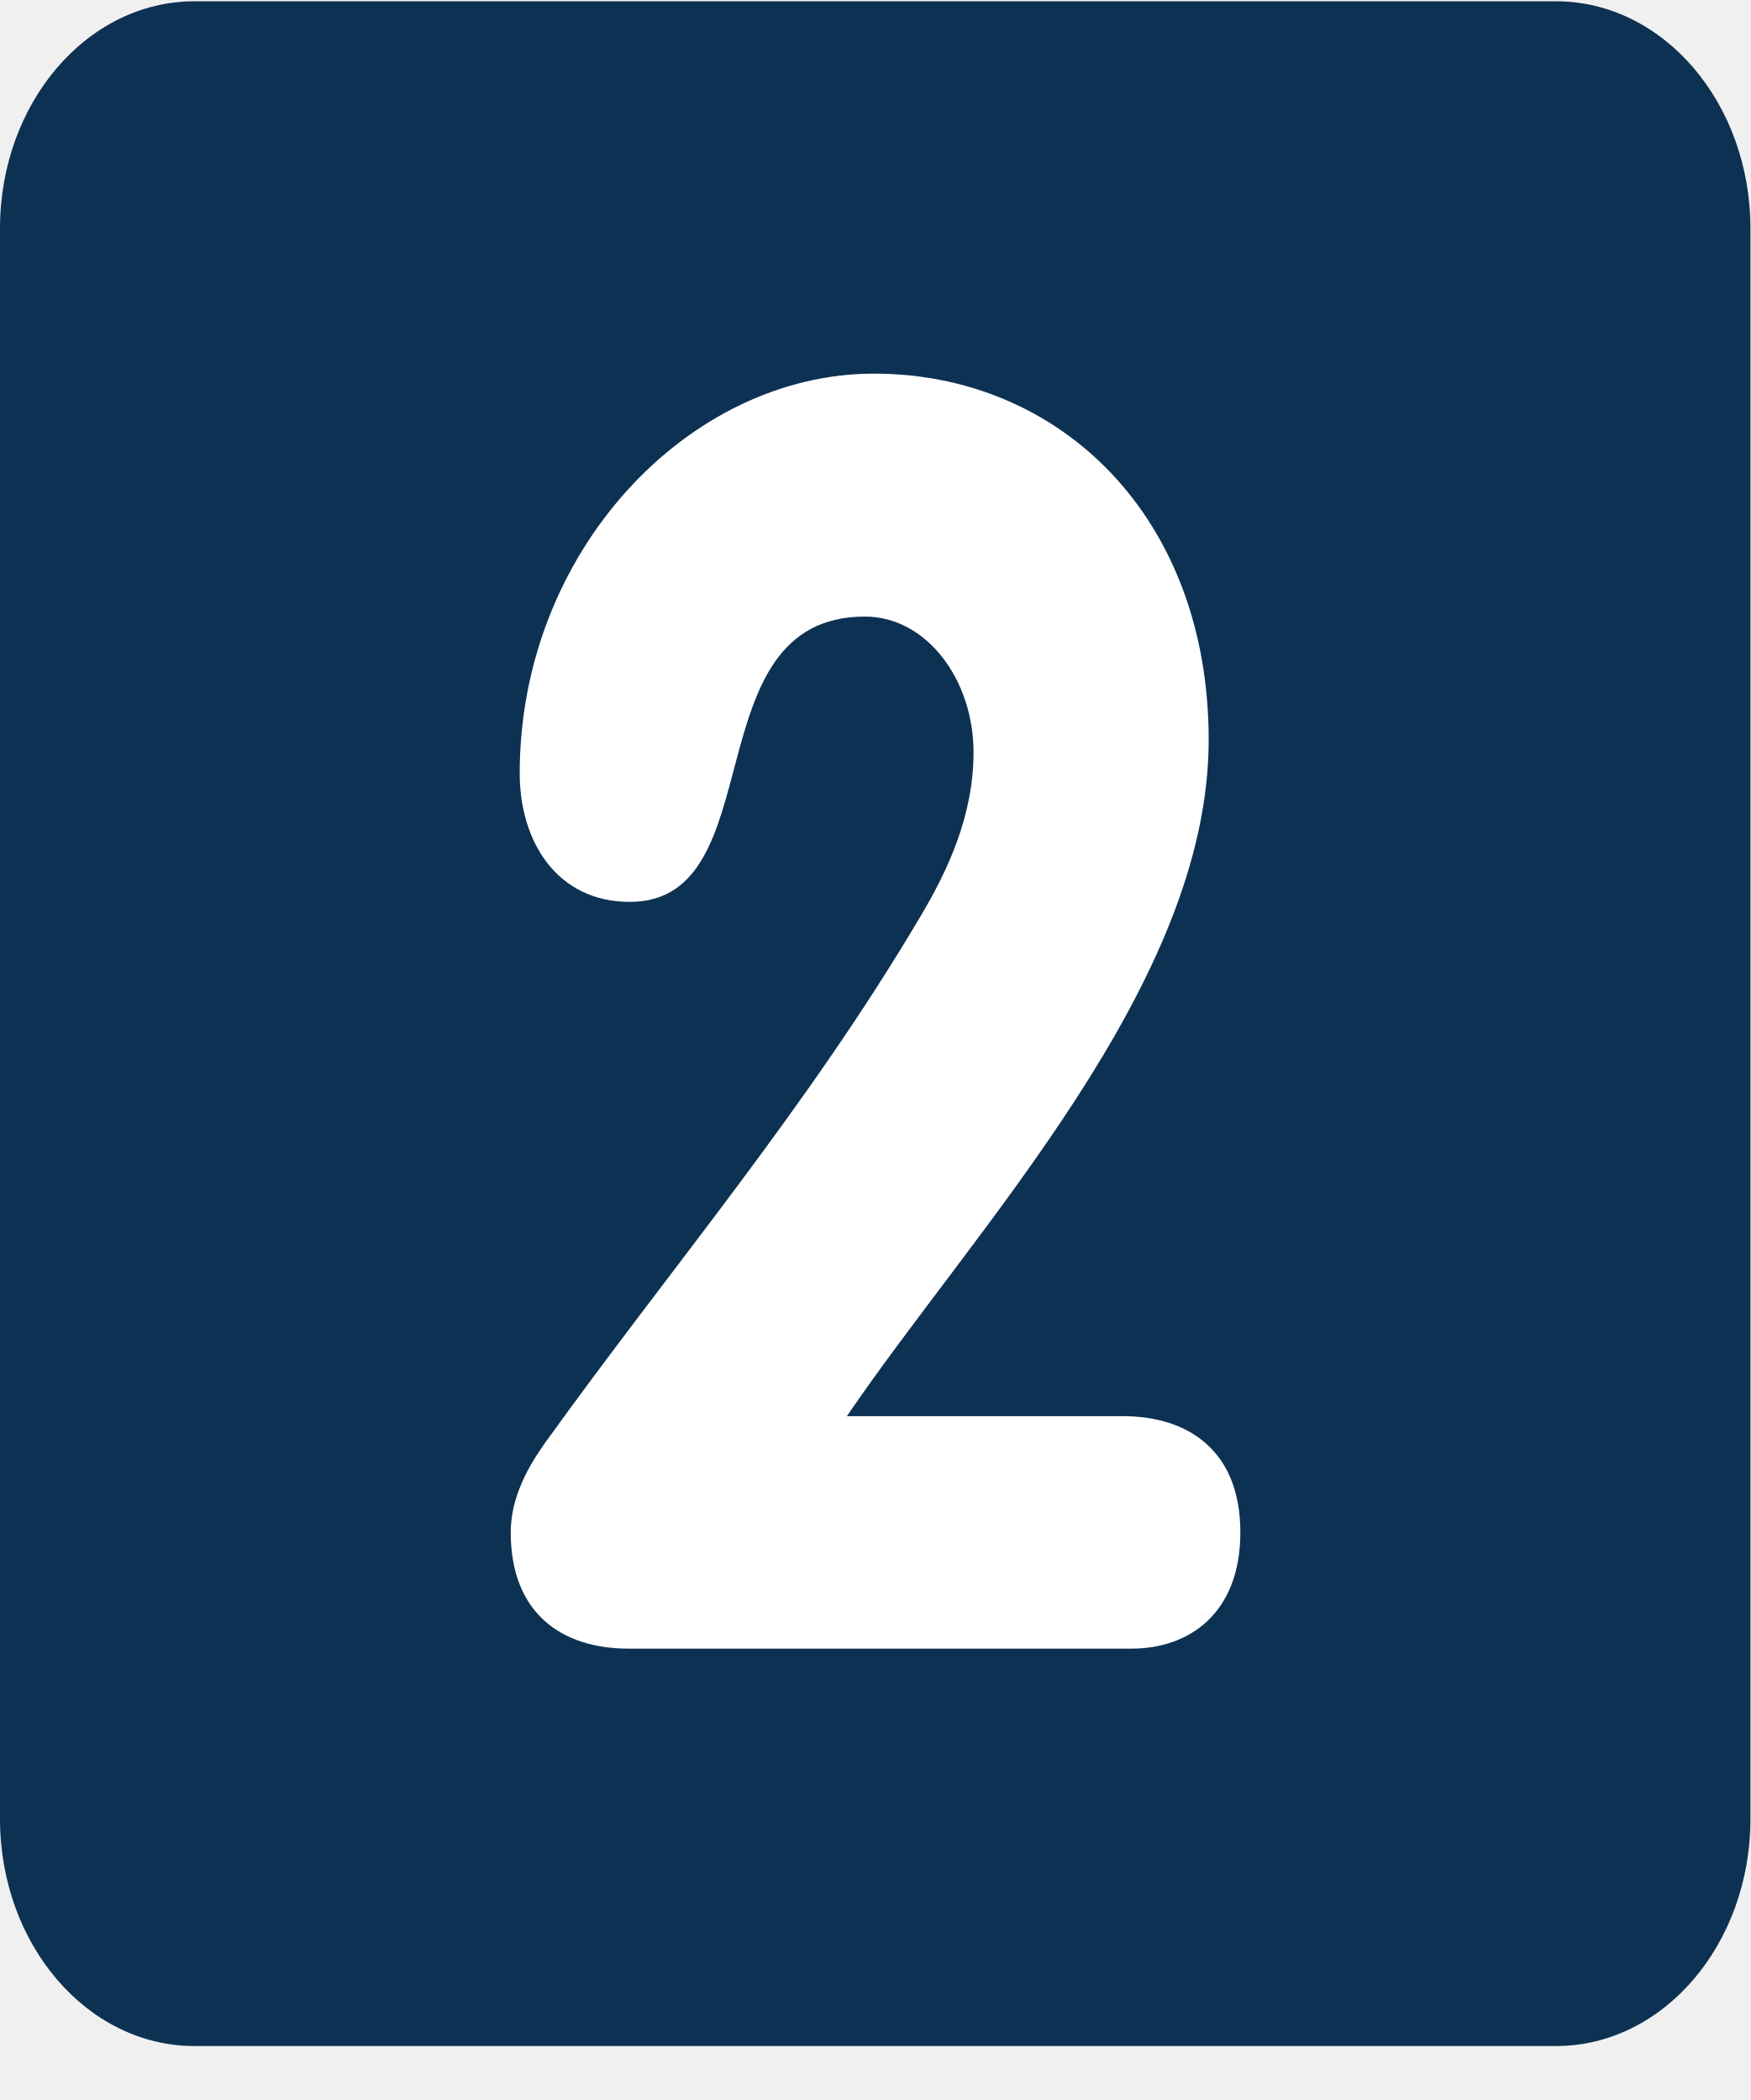
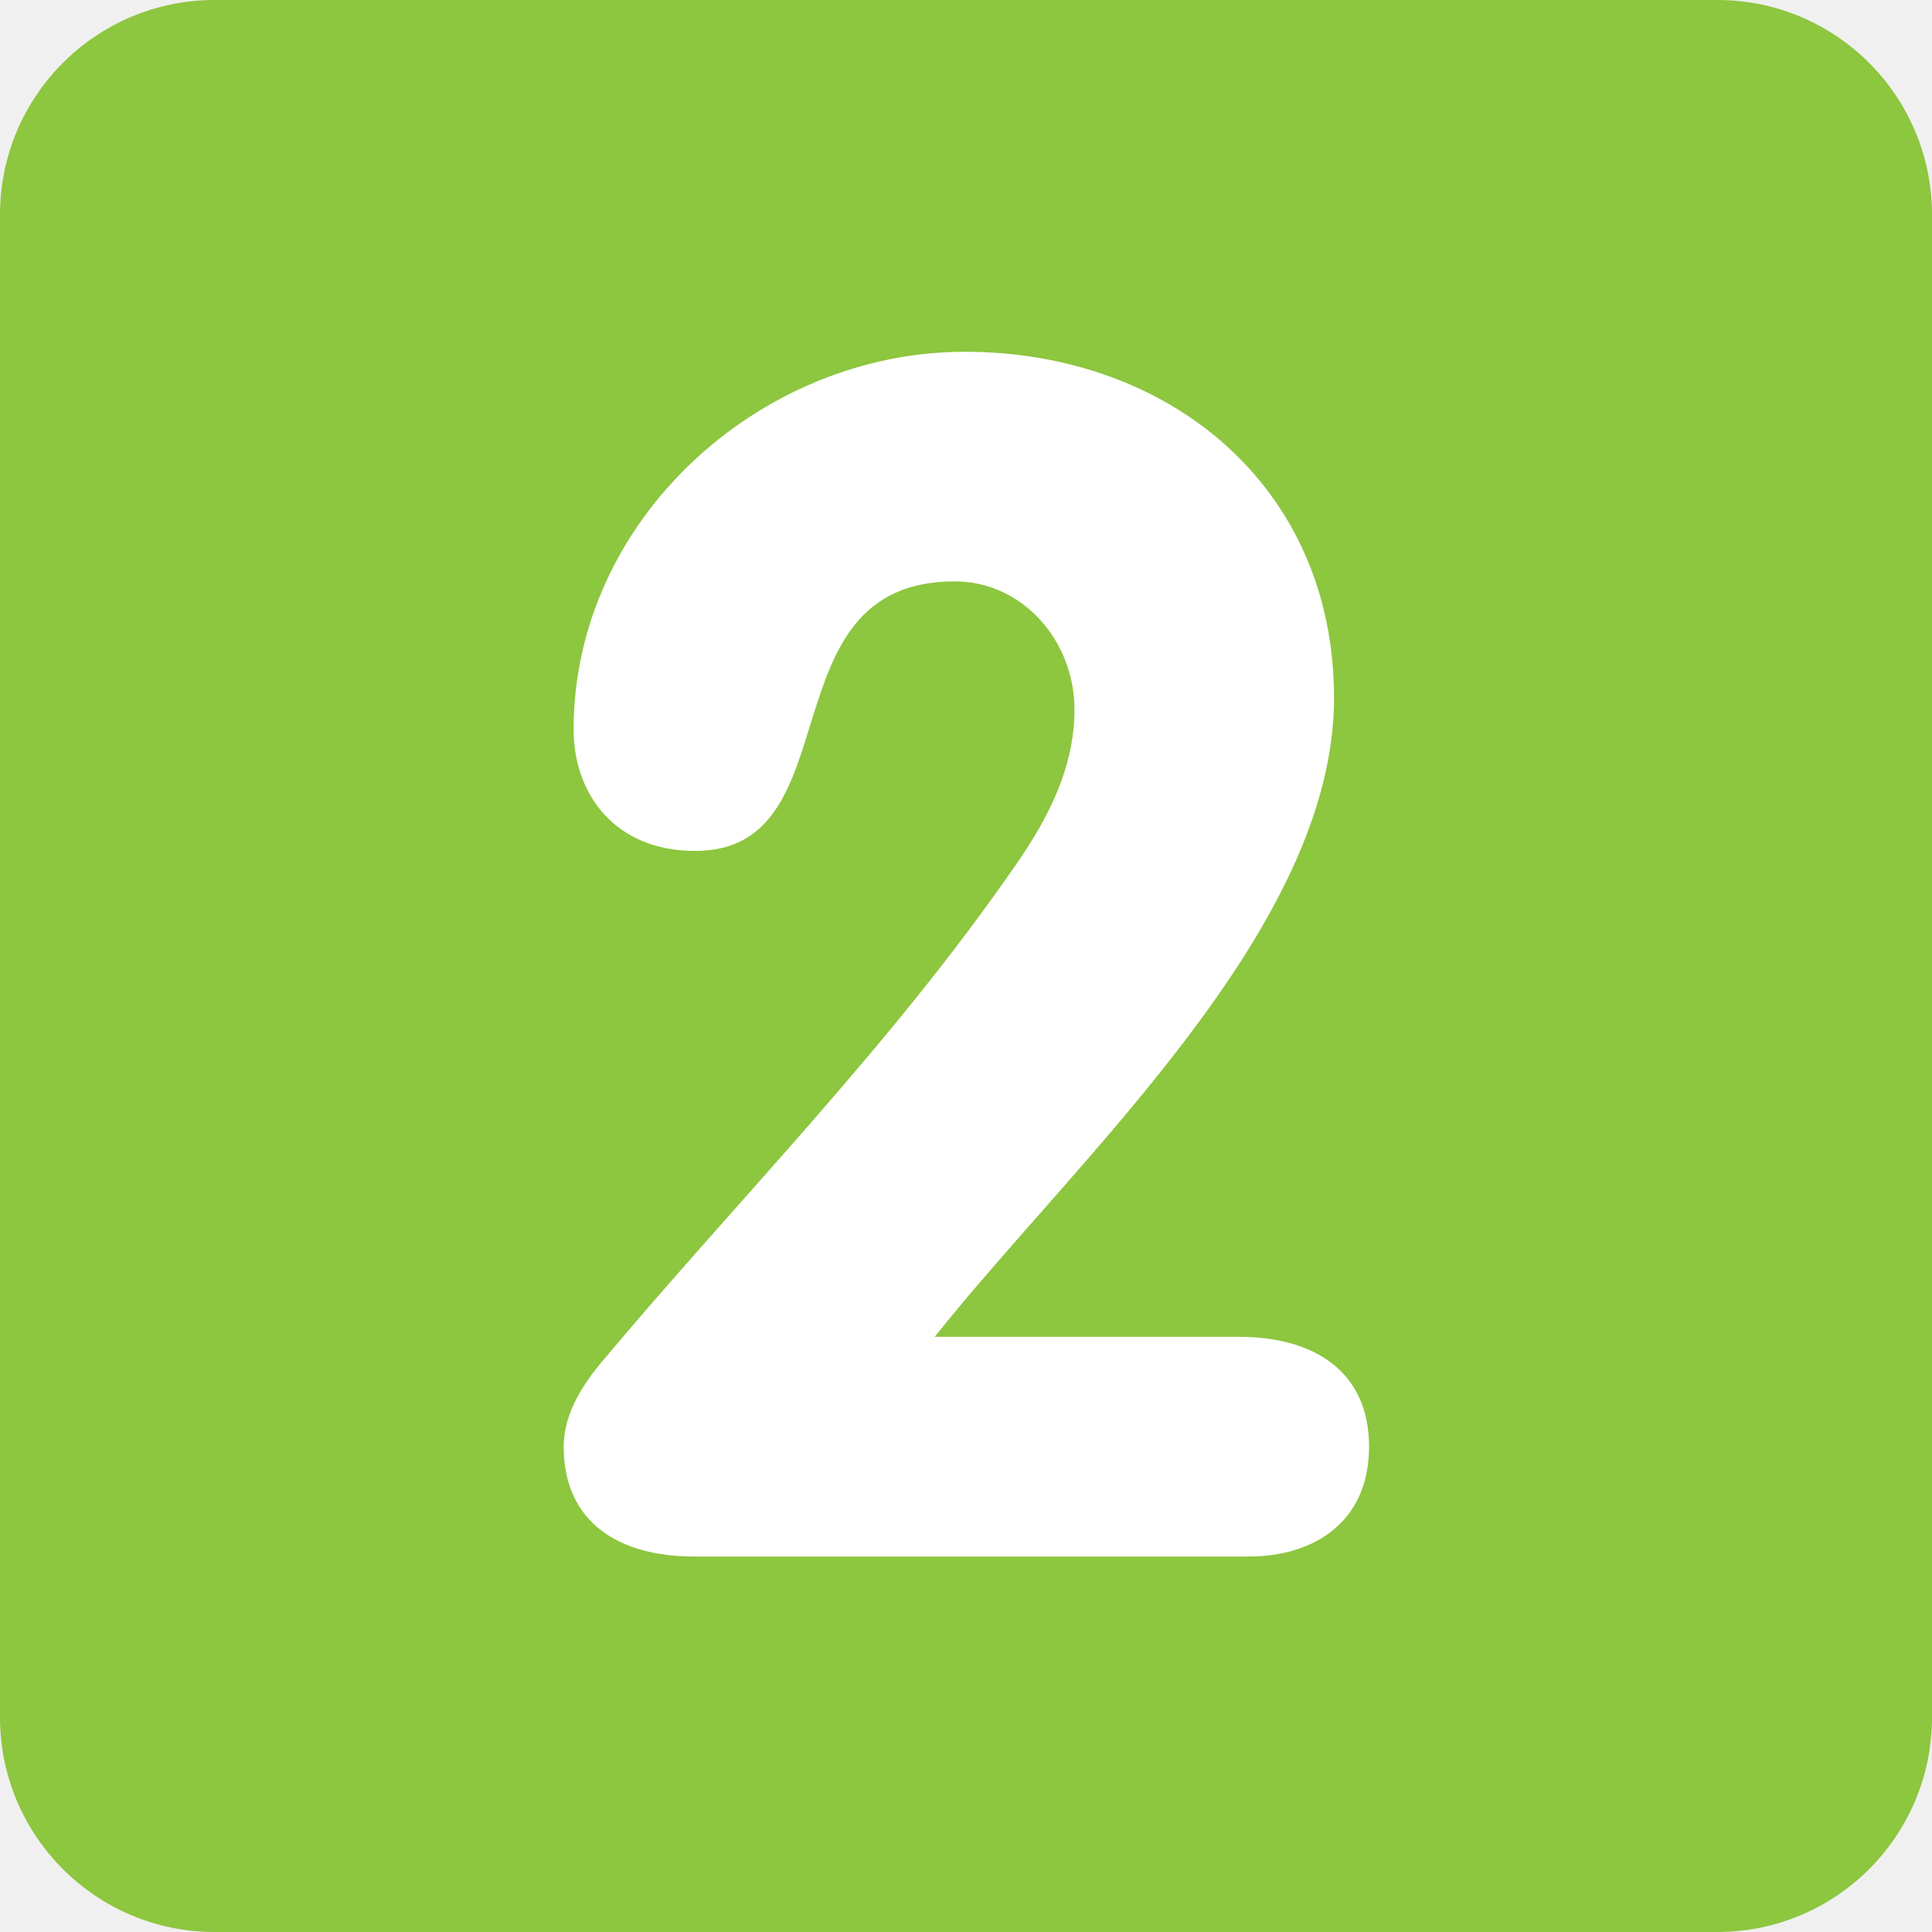
- <svg xmlns="http://www.w3.org/2000/svg" width="30" height="36" viewBox="0 0 30 36" fill="none">
-   <g clip-path="url(#clip0)">
-     <path d="M30 31.18C30 33.331 28.508 35.075 26.667 35.075H3.333C1.493 35.075 0 33.331 0 31.18V3.917C0 1.766 1.493 0.022 3.333 0.022H26.667C28.508 0.022 30 1.766 30 3.917V31.18Z" fill="#0D3153" />
-     <path d="M19.242 24.277C20.379 24.277 21.258 24.88 21.258 26.269C21.258 27.658 20.379 28.262 19.398 28.262H10.768C9.63 28.262 8.753 27.658 8.753 26.269C8.753 25.636 9.088 25.092 9.346 24.729C11.491 21.741 13.817 19.024 15.78 15.702C16.245 14.918 16.685 13.982 16.685 12.895C16.685 11.658 15.884 10.57 14.824 10.57C11.852 10.57 13.273 15.461 10.793 15.461C9.553 15.461 8.907 14.435 8.907 13.258C8.907 9.453 11.801 6.405 14.979 6.405C18.158 6.405 20.715 8.85 20.715 12.684C20.715 16.88 16.711 21.047 14.514 24.277H19.242V24.277Z" fill="white" />
-   </g>
-   <defs>
-     <clipPath id="clip0">
-       <rect width="30" height="35.053" fill="white" transform="translate(0 0.0220947)" />
-     </clipPath>
-   </defs>
+ <svg xmlns="http://www.w3.org/2000/svg" width="50" height="50" viewBox="0 0 50 50" fill="none">
+   <path d="M50 44.444C50 47.513 47.513 50 44.444 50H5.556C2.488 50 0 47.512 0 44.444V5.556C0 2.488 2.488 0 5.556 0H44.444C47.513 0 50 2.488 50 5.556V44.444Z" fill="#8DC63F" />
+   <path d="M32.069 34.597C33.965 34.597 35.431 35.458 35.431 37.439C35.431 39.421 33.965 40.282 32.329 40.282H17.946C16.05 40.282 14.588 39.421 14.588 37.439C14.588 36.536 15.146 35.76 15.576 35.243C19.151 30.98 23.028 27.104 26.3 22.367C27.075 21.247 27.808 19.912 27.808 18.363C27.808 16.597 26.474 15.046 24.707 15.046C19.754 15.046 22.122 22.022 17.989 22.022C15.922 22.022 14.845 20.558 14.845 18.879C14.845 13.453 19.668 9.104 24.965 9.104C30.263 9.104 34.525 12.592 34.525 18.061C34.525 24.046 27.852 29.99 24.19 34.597H32.069V34.597Z" fill="white" />
</svg>
